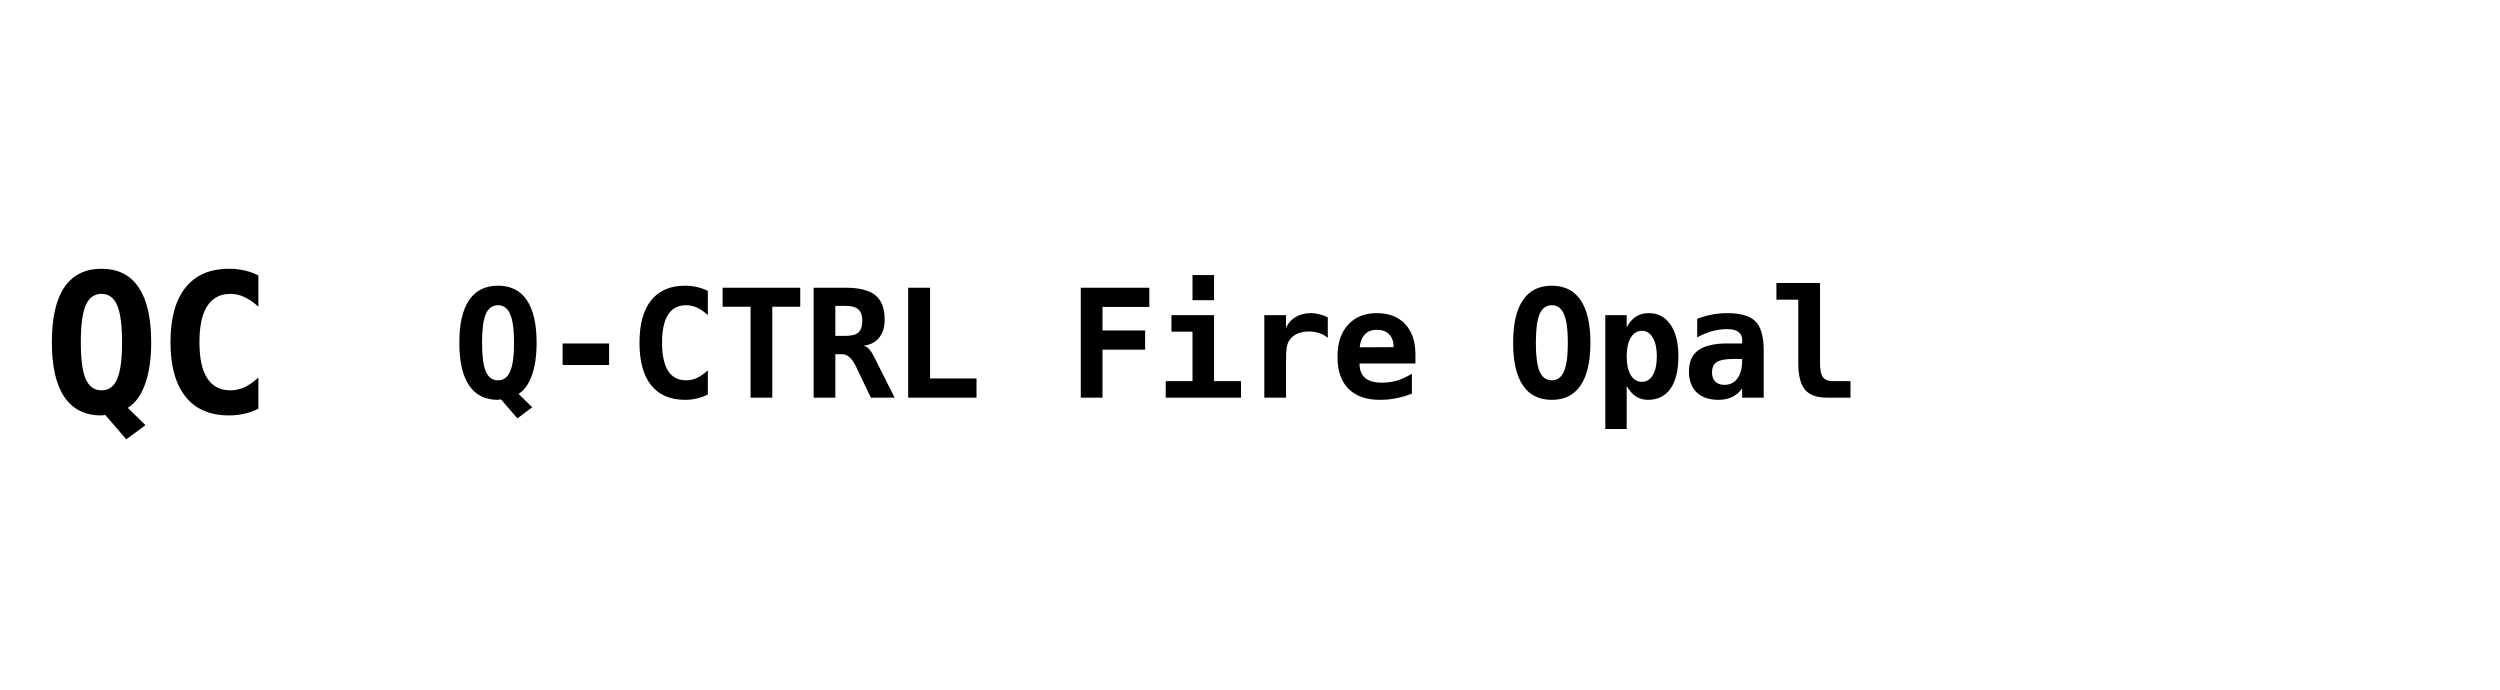
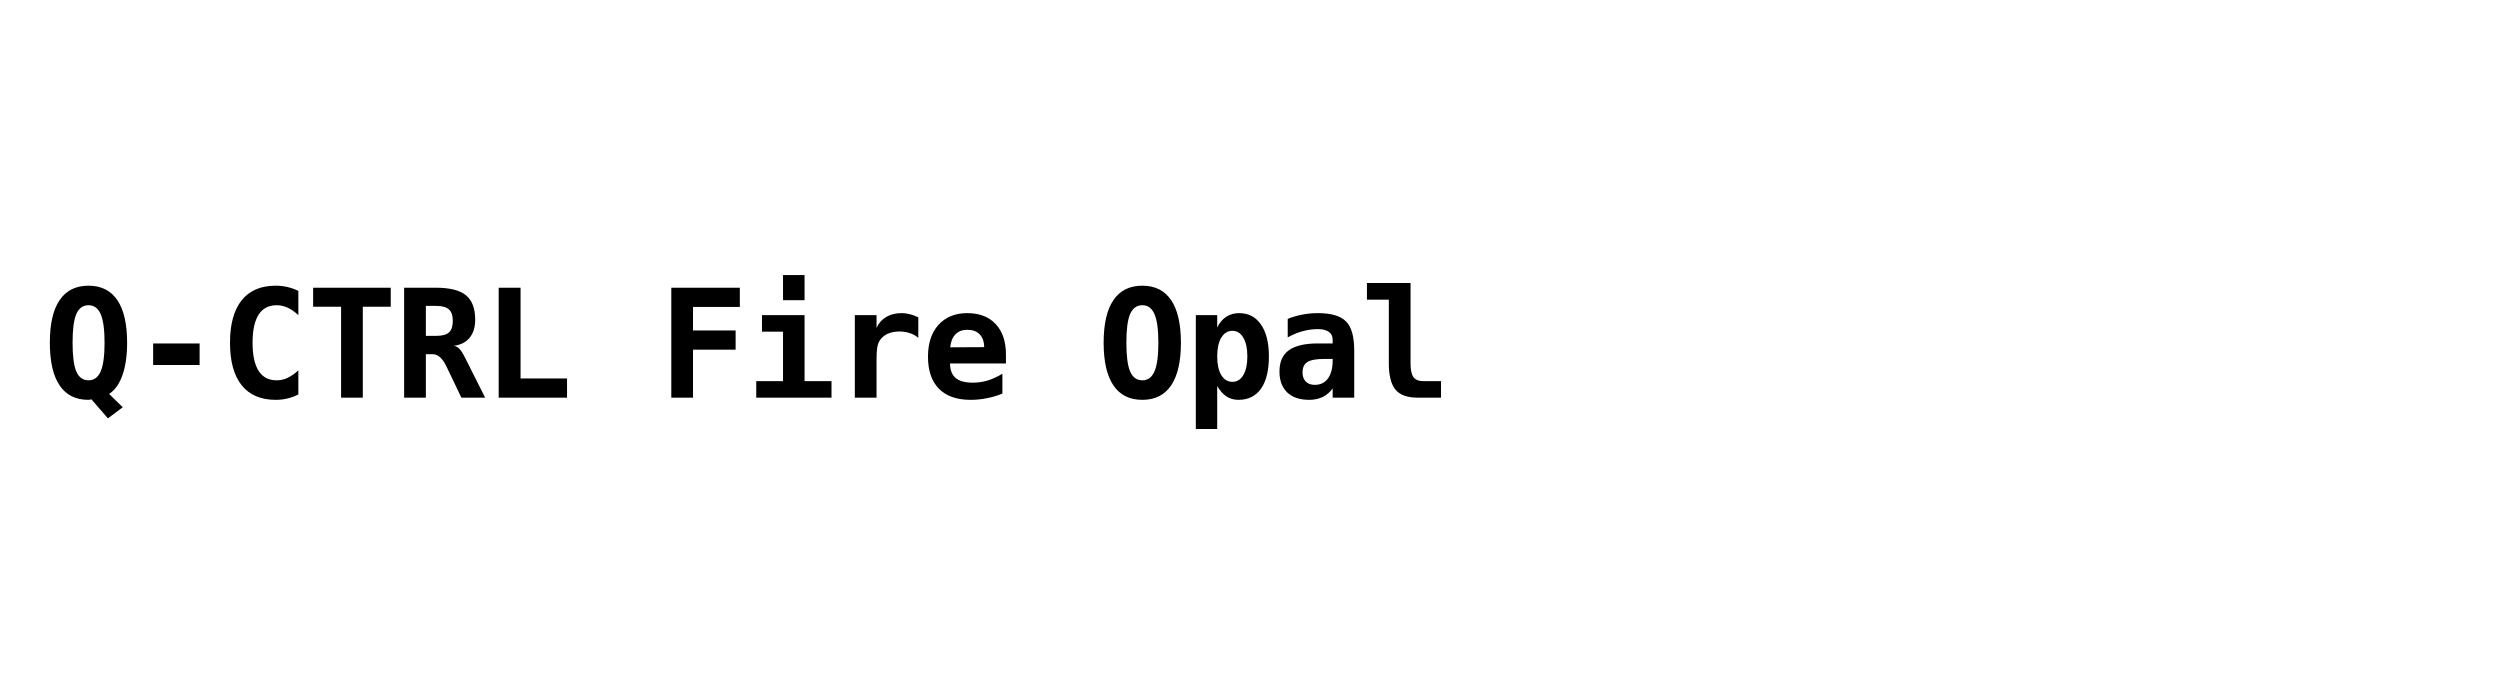
<svg xmlns="http://www.w3.org/2000/svg" data-generated="qpubench" viewBox="0 0 232 64" width="232" height="64" role="img" aria-label="Q-CTRL Fire Opal">
  <style>
    text { font-family: "IBM Plex Mono", ui-monospace, SFMono-Regular, Menlo, Consolas, monospace; fill: #000000; letter-spacing: -0.02em; }
    .wm { font-weight: 600; }
-     .mg { font-weight: 600; }
  </style>
-   <text class="mg" x="4" y="38.3" font-size="18">QC</text>
-   <text class="wm" x="42" y="36.9" font-size="14">Q-CTRL Fire Opal</text>
+   <text class="wm" x="4" y="36.9" font-size="14">Q-CTRL Fire Opal</text>
</svg>
